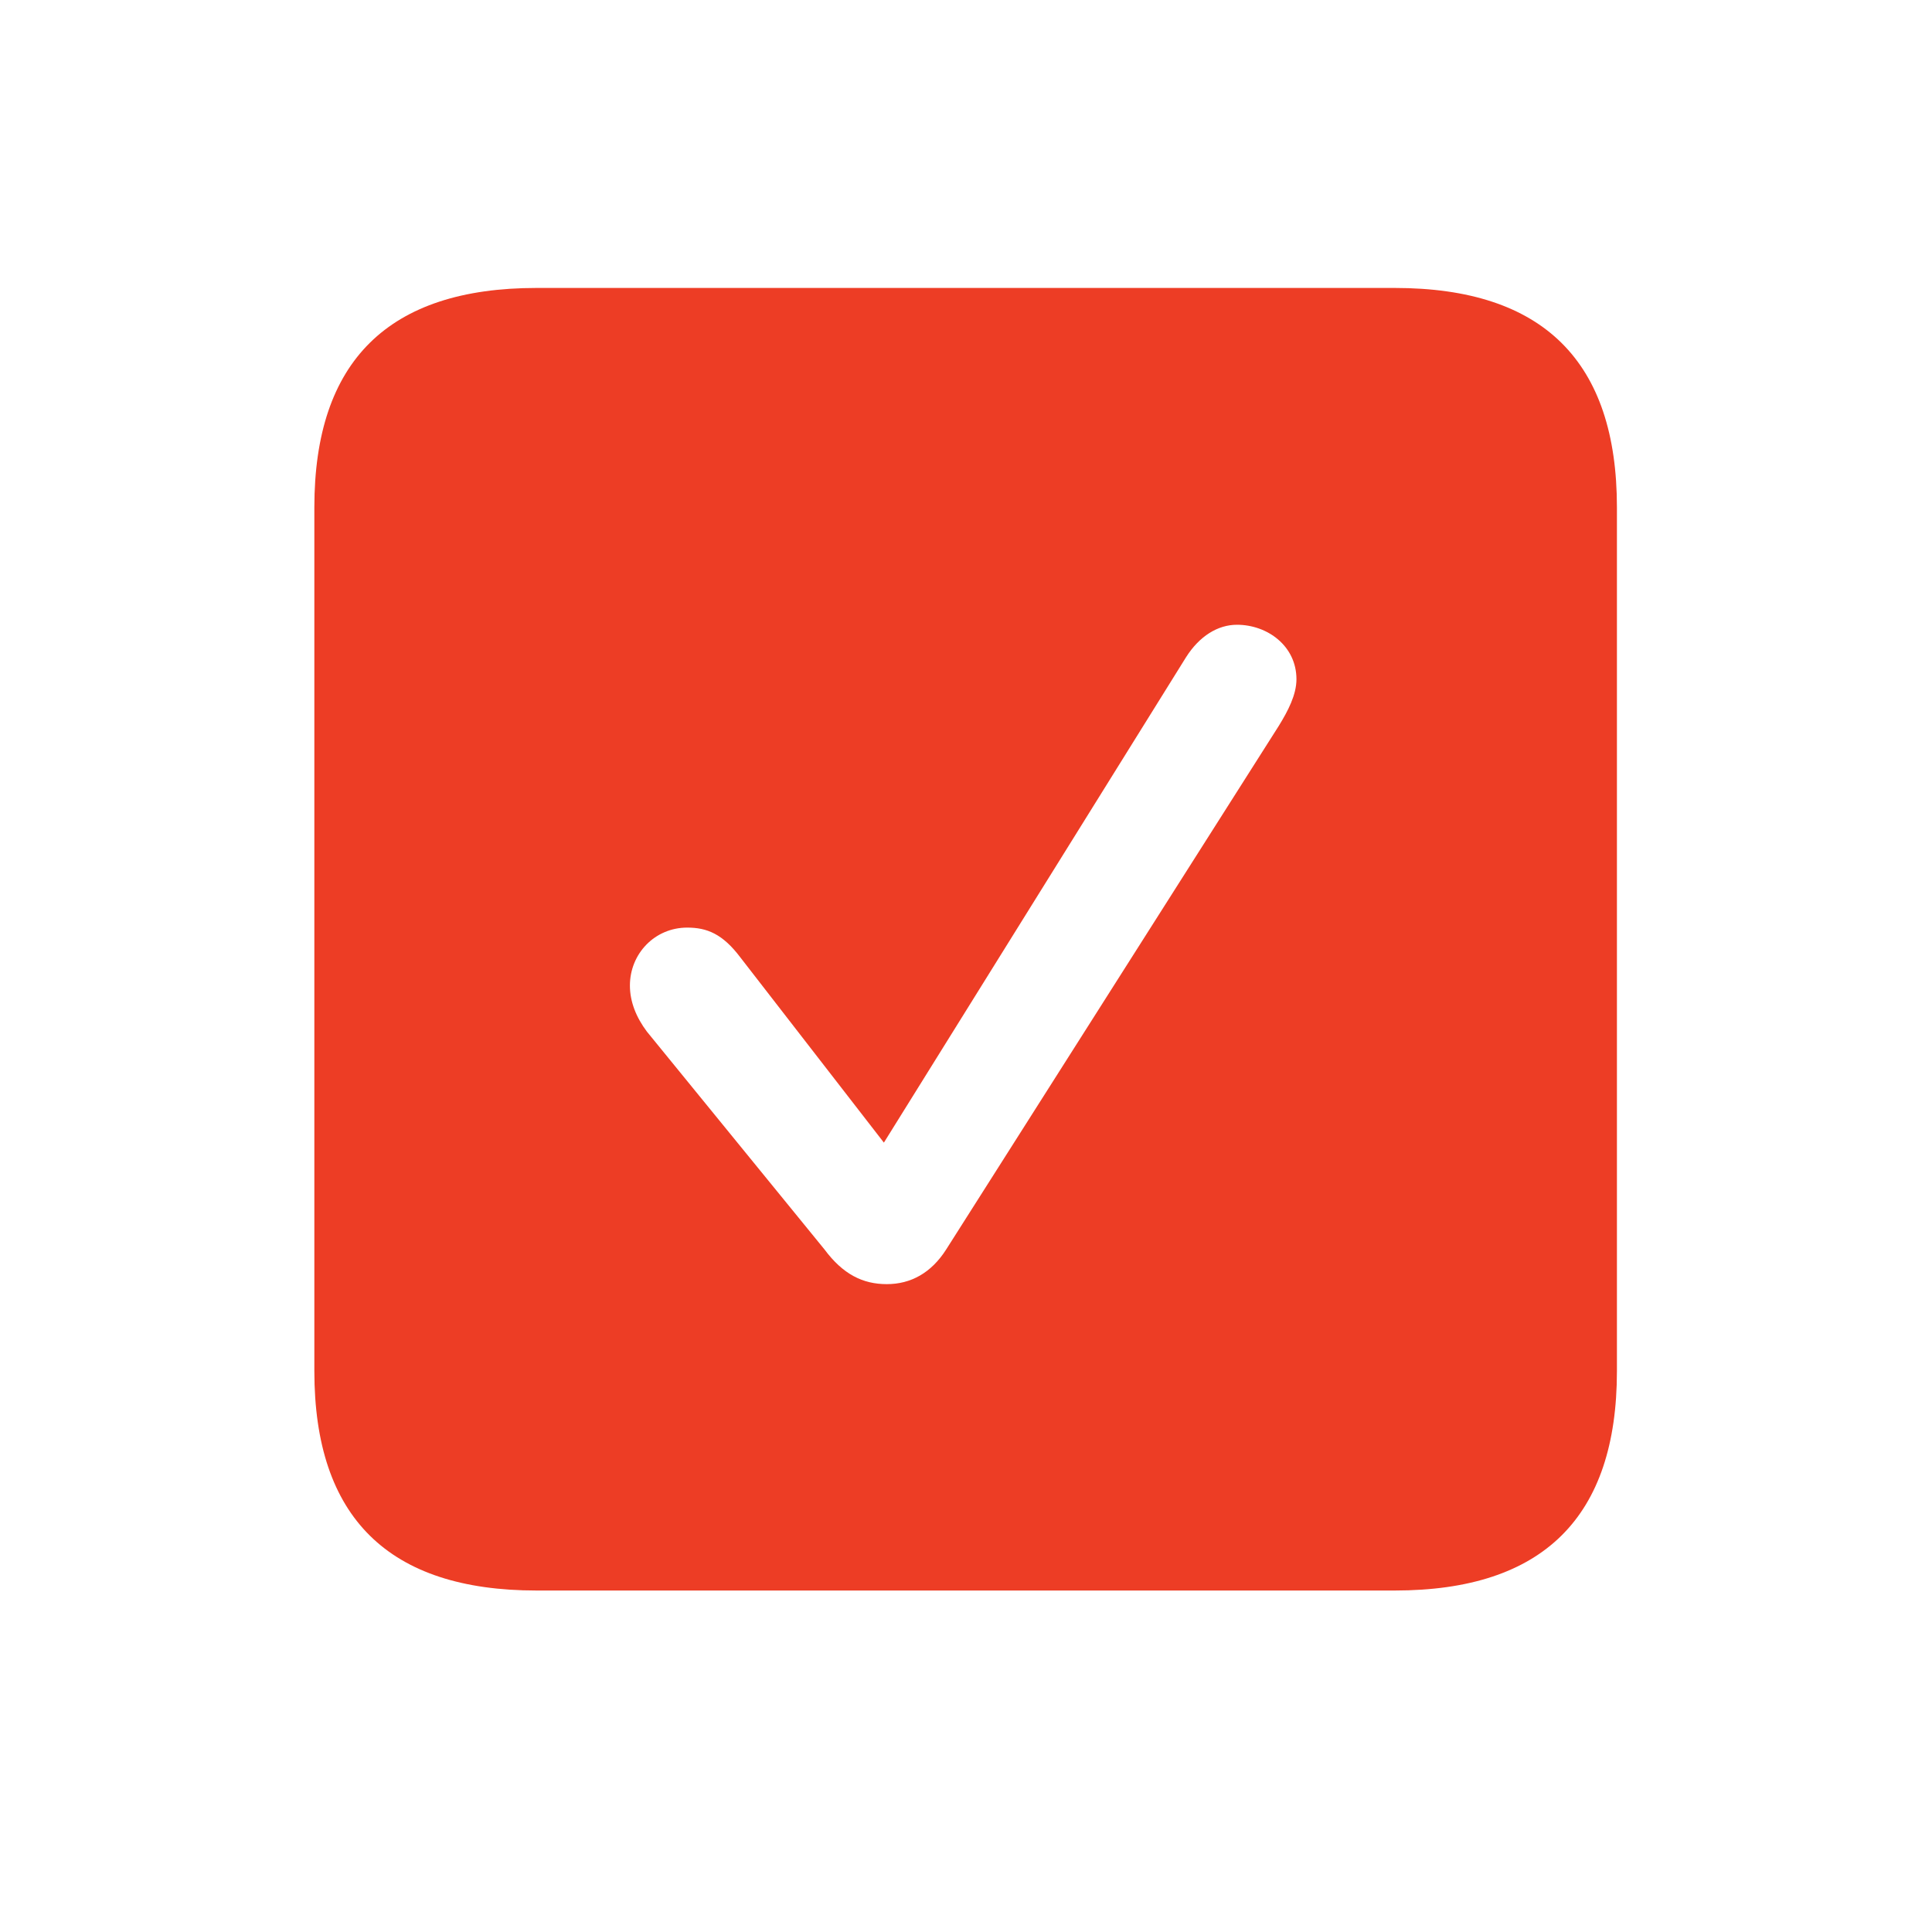
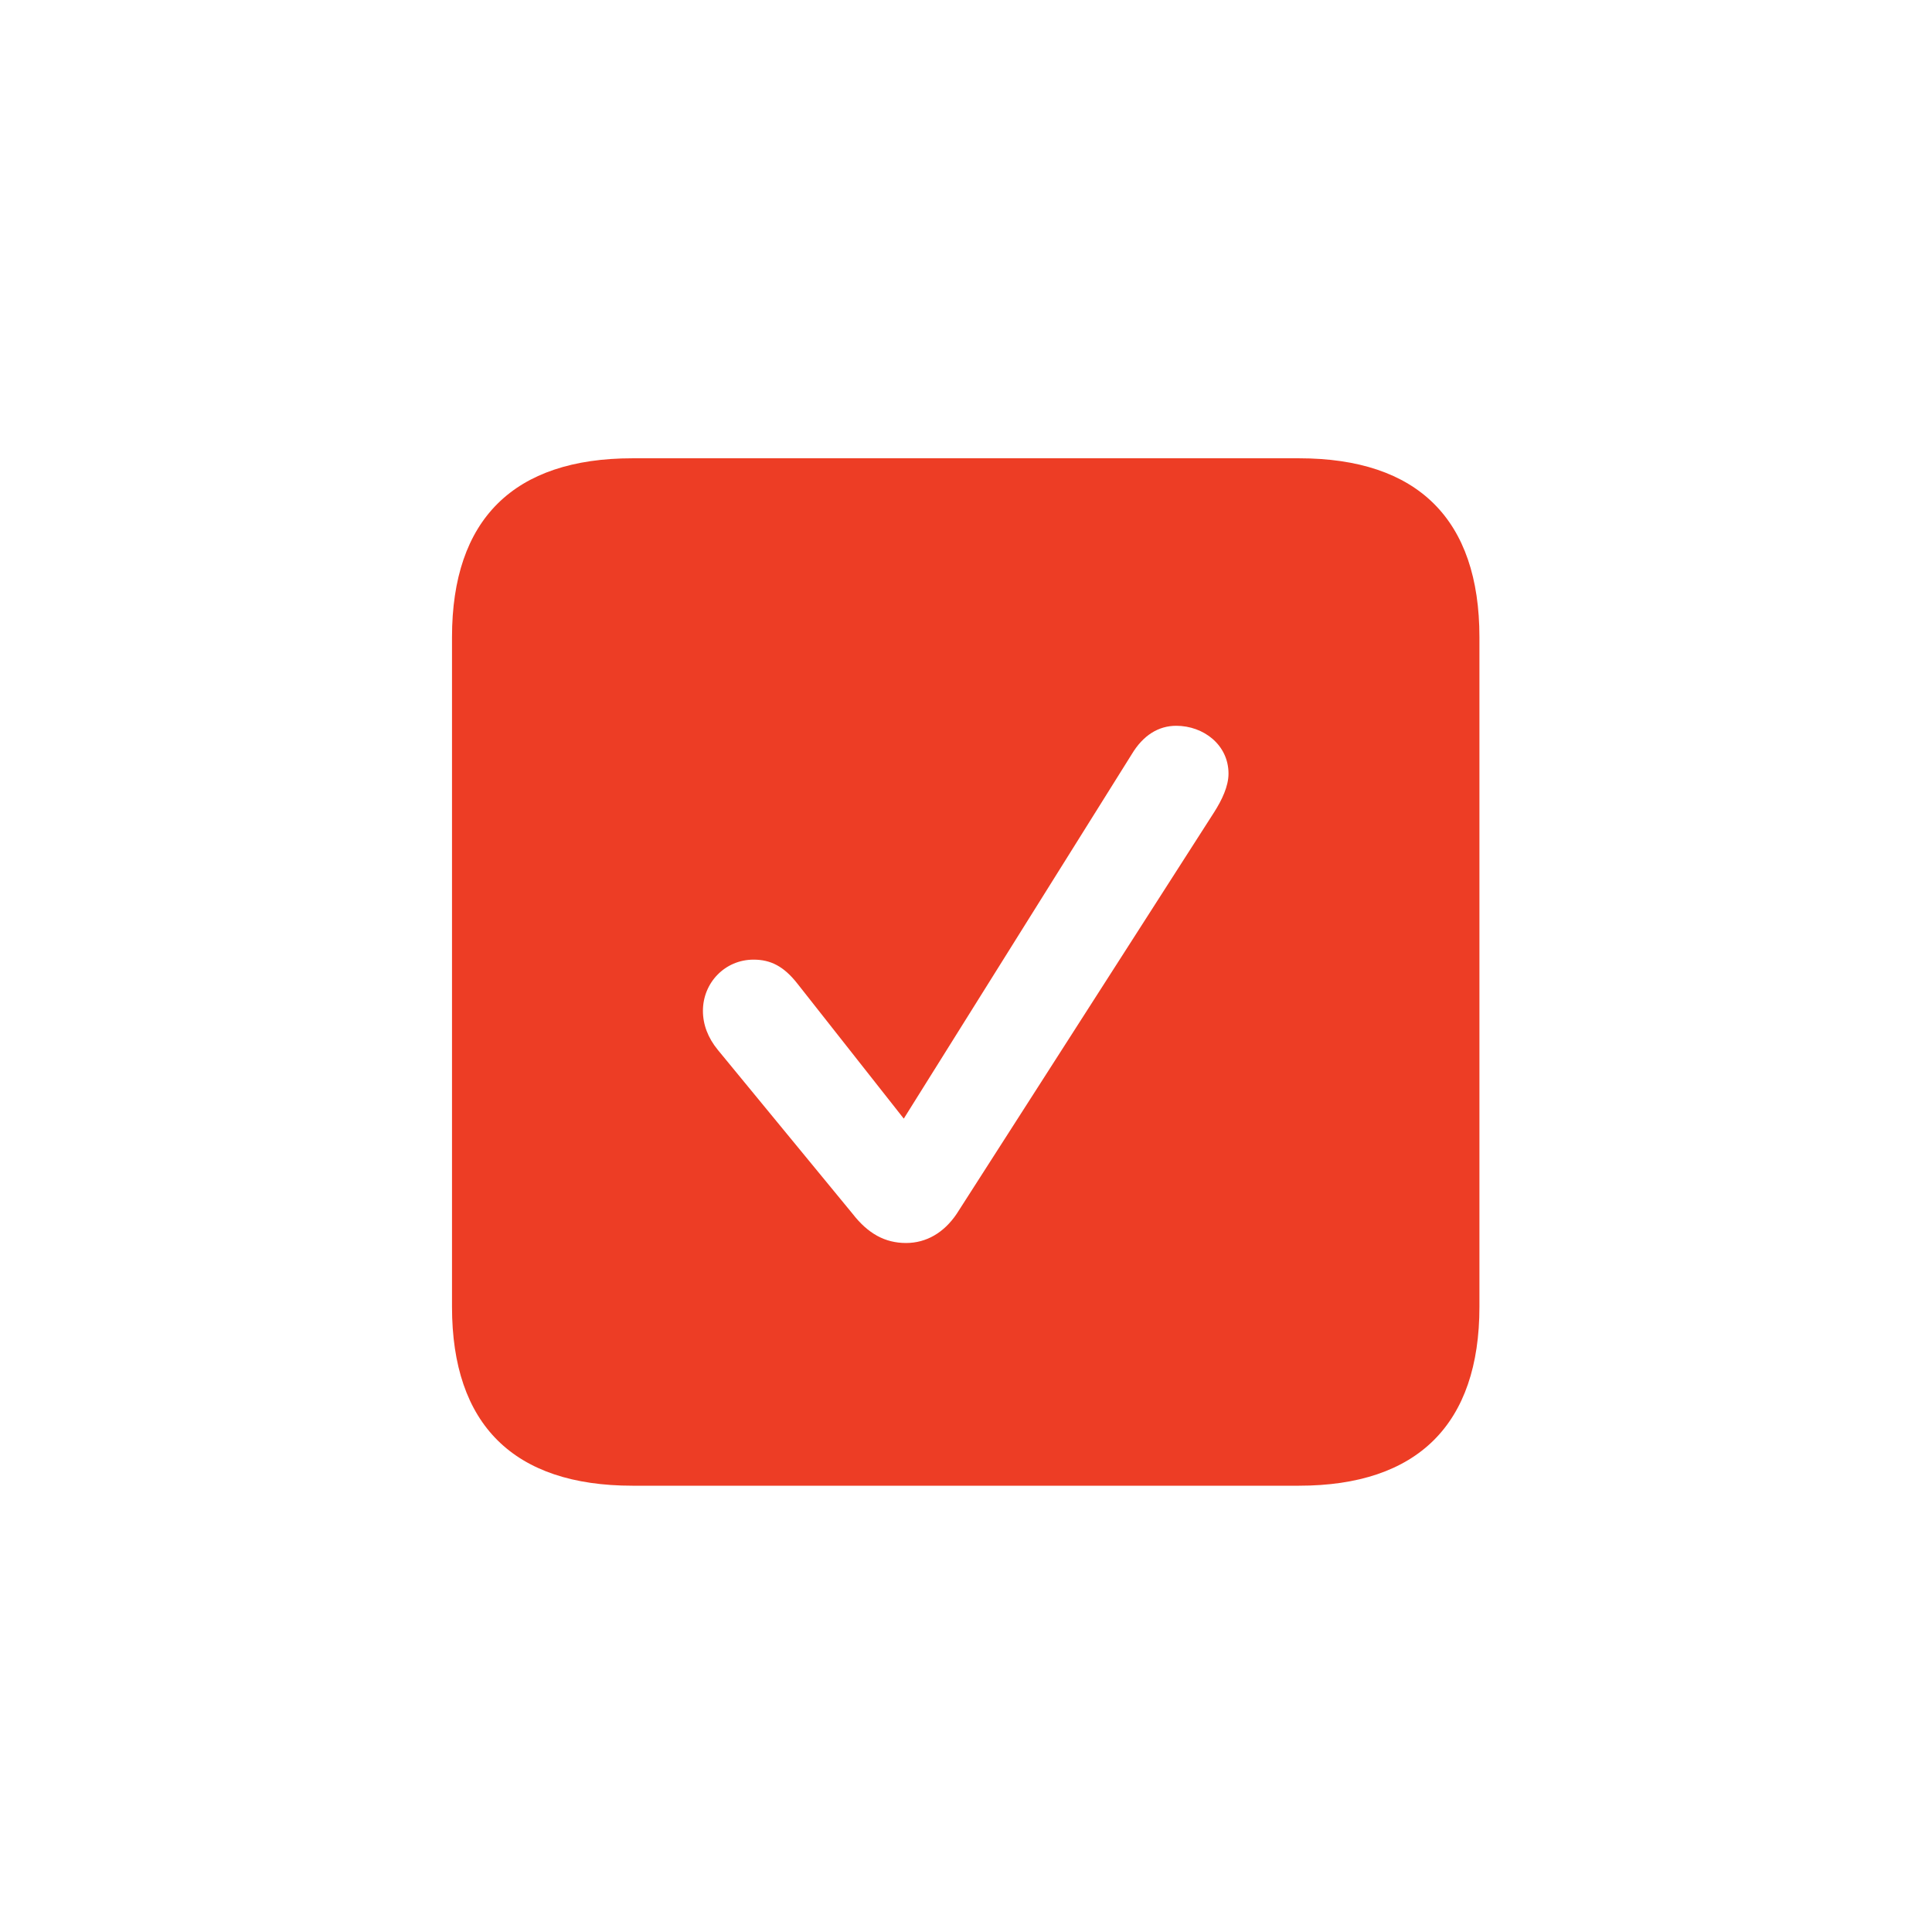
<svg xmlns="http://www.w3.org/2000/svg" width="24" height="24" viewBox="0 0 24 24" fill="none">
-   <path d="M6.665 19.758H17.326C19.172 19.758 20.086 18.844 20.086 17.033V6.302C20.086 4.491 19.172 3.577 17.326 3.577H6.665C4.828 3.577 3.905 4.482 3.905 6.302V17.033C3.905 18.852 4.828 19.758 6.665 19.758ZM11.016 15.952C10.717 15.952 10.471 15.829 10.242 15.521L8.036 12.815C7.904 12.639 7.825 12.445 7.825 12.243C7.825 11.848 8.133 11.523 8.537 11.523C8.783 11.523 8.977 11.602 9.196 11.892L10.98 14.194L14.733 8.165C14.9 7.901 15.129 7.761 15.366 7.761C15.744 7.761 16.105 8.024 16.105 8.438C16.105 8.631 15.999 8.833 15.885 9.018L11.754 15.521C11.569 15.812 11.315 15.952 11.016 15.952Z" fill="#ED3D25" />
+   <path d="M7.857 18.456H16.136C17.612 18.456 18.378 17.69 18.378 16.234V7.915C18.378 6.452 17.612 5.693 16.136 5.693H7.857C6.381 5.693 5.615 6.452 5.615 7.915V16.234C5.615 17.697 6.381 18.456 7.857 18.456ZM11.255 15.441C10.995 15.441 10.783 15.325 10.592 15.079L8.917 13.042C8.794 12.892 8.732 12.727 8.732 12.557C8.732 12.208 9.006 11.921 9.361 11.921C9.573 11.921 9.737 12.003 9.908 12.222L11.227 13.896L14.058 9.371C14.201 9.132 14.393 9.016 14.611 9.016C14.953 9.016 15.261 9.255 15.261 9.61C15.261 9.768 15.179 9.938 15.083 10.089L11.884 15.079C11.727 15.312 11.508 15.441 11.255 15.441Z" fill="#ED3D25" />
</svg>
